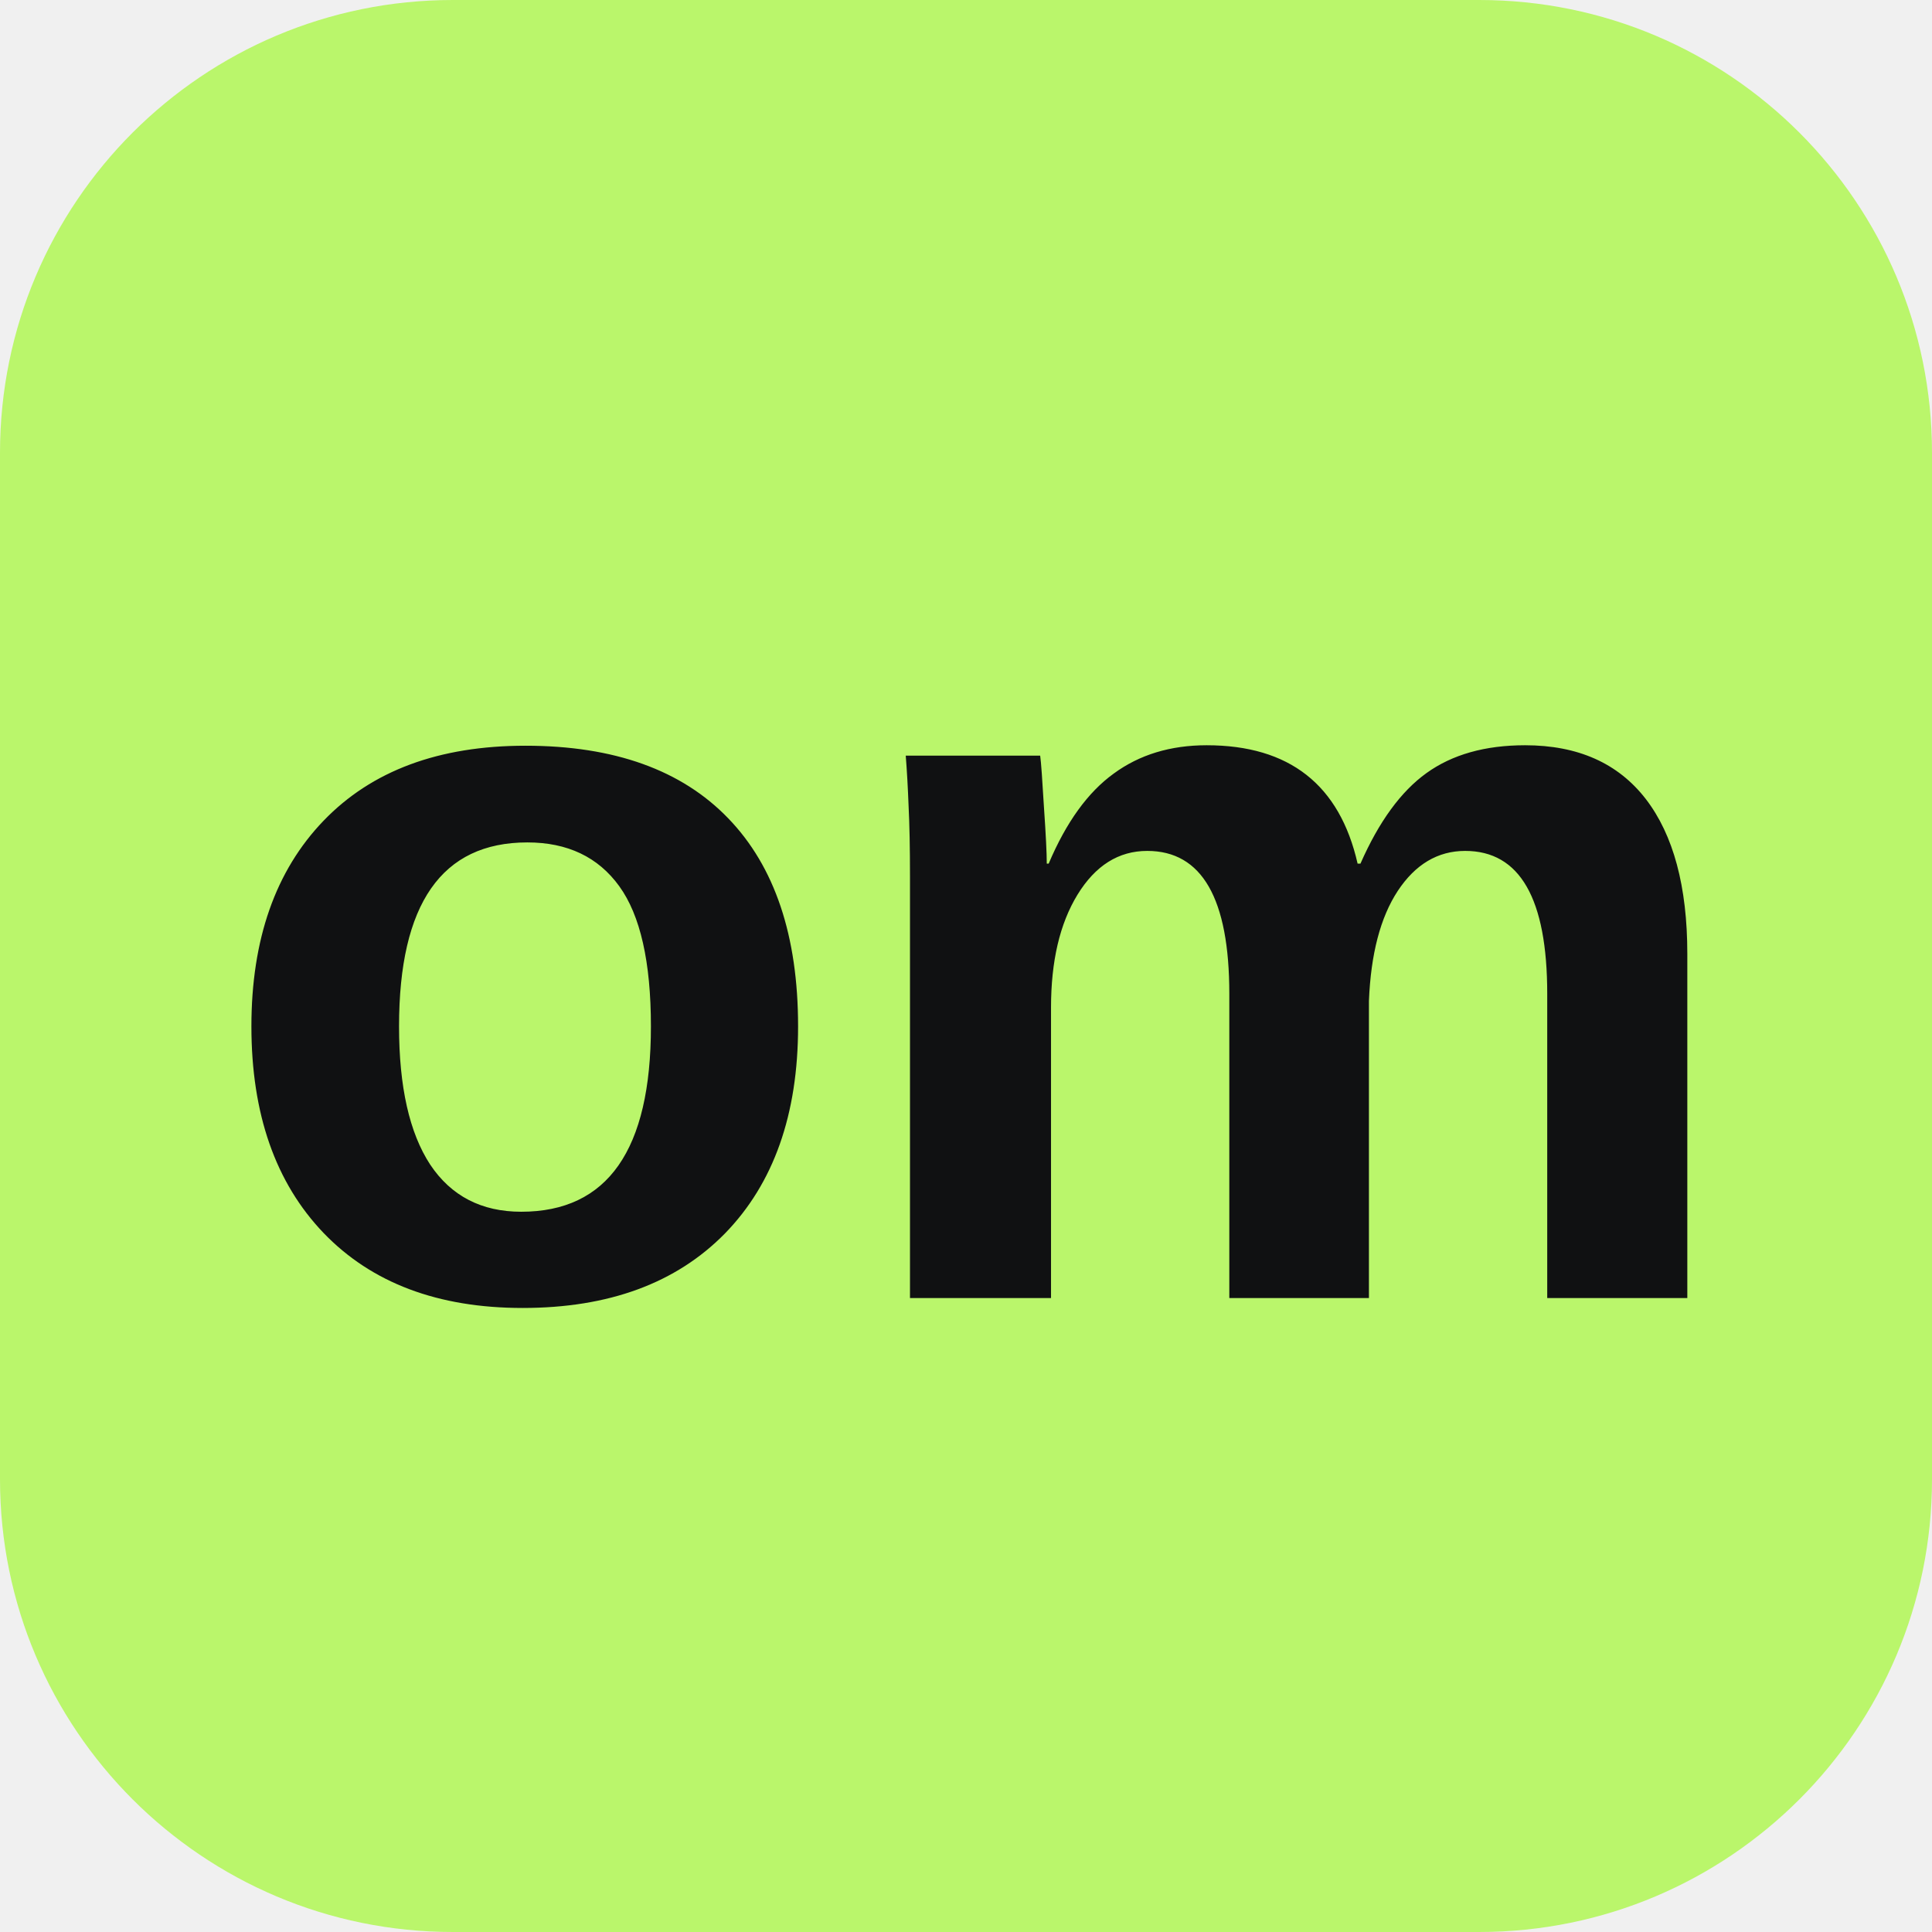
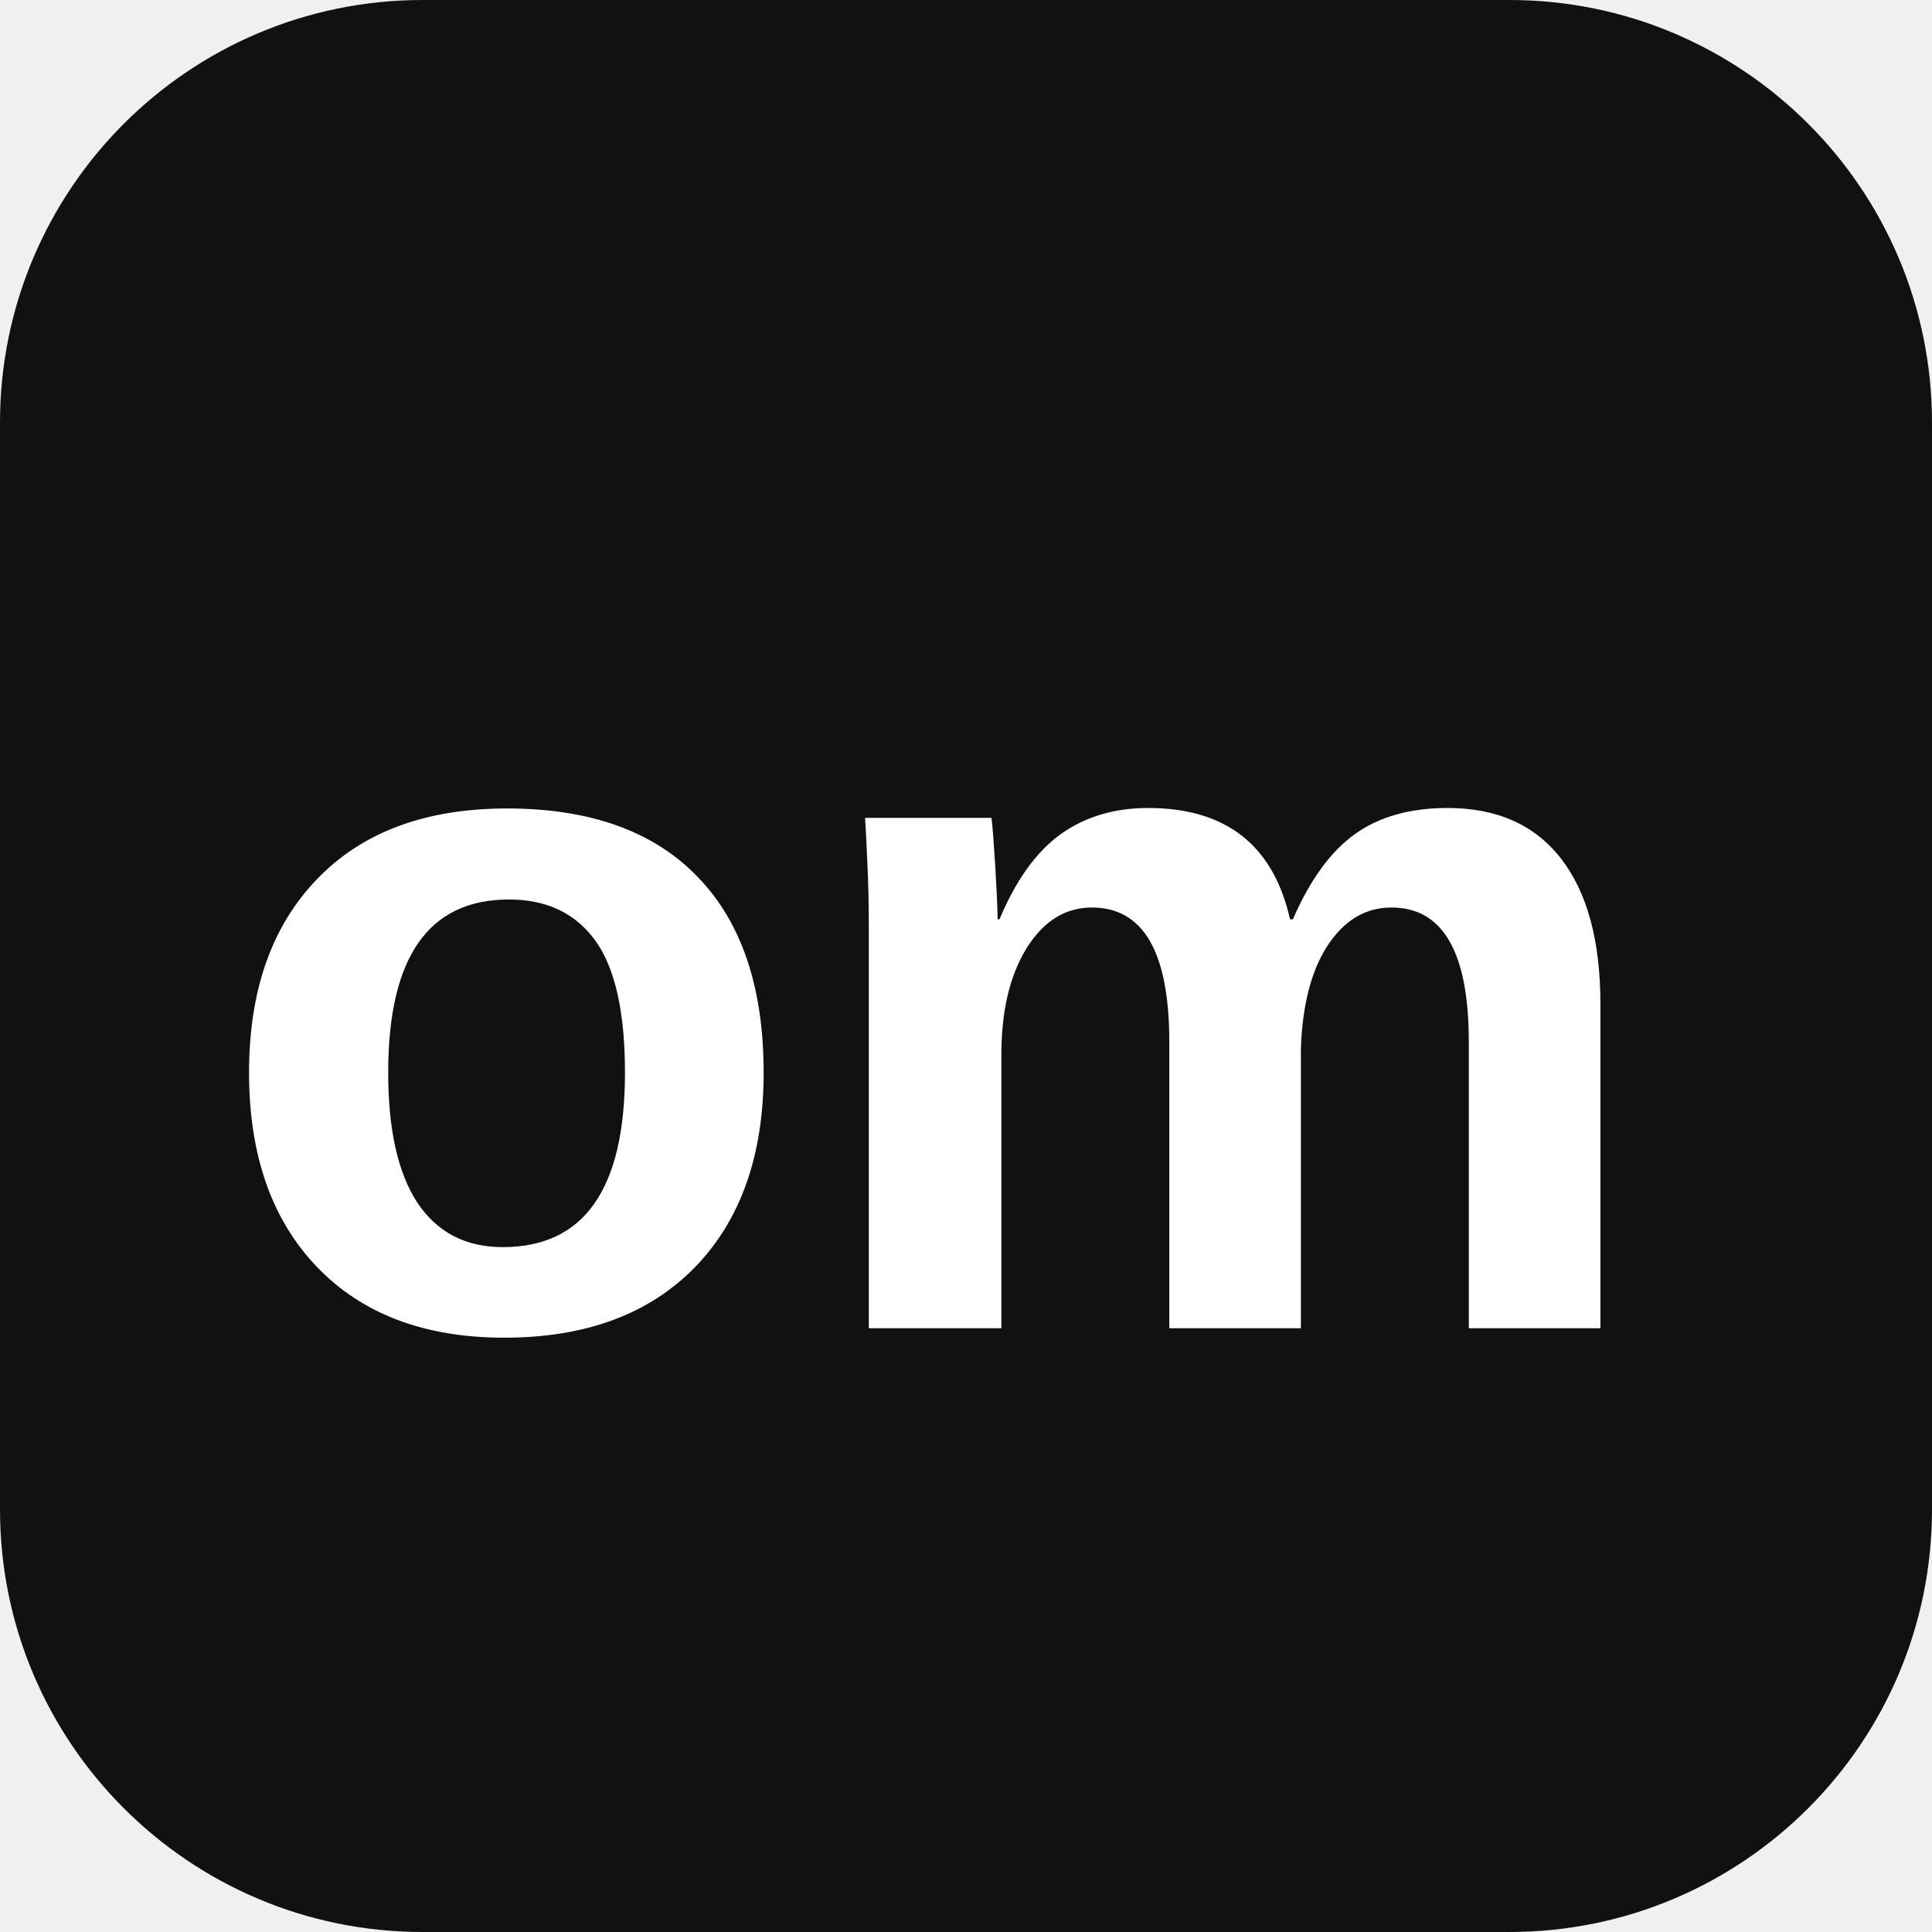
<svg xmlns="http://www.w3.org/2000/svg" viewBox="0 0 64 64">
-   <rect width="64" height="64" rx="15" fill="#baf66b" />
-   <text x="7" y="43" fill="#101112" font-family="Arial" font-size="34" font-weight="700">om</text>
+   <rect width="64" height="64" rx="14" fill="#111" />
+   <text x="7" y="44" fill="white" font-family="Arial" font-weight="bold" font-size="32">om</text>
</svg>
